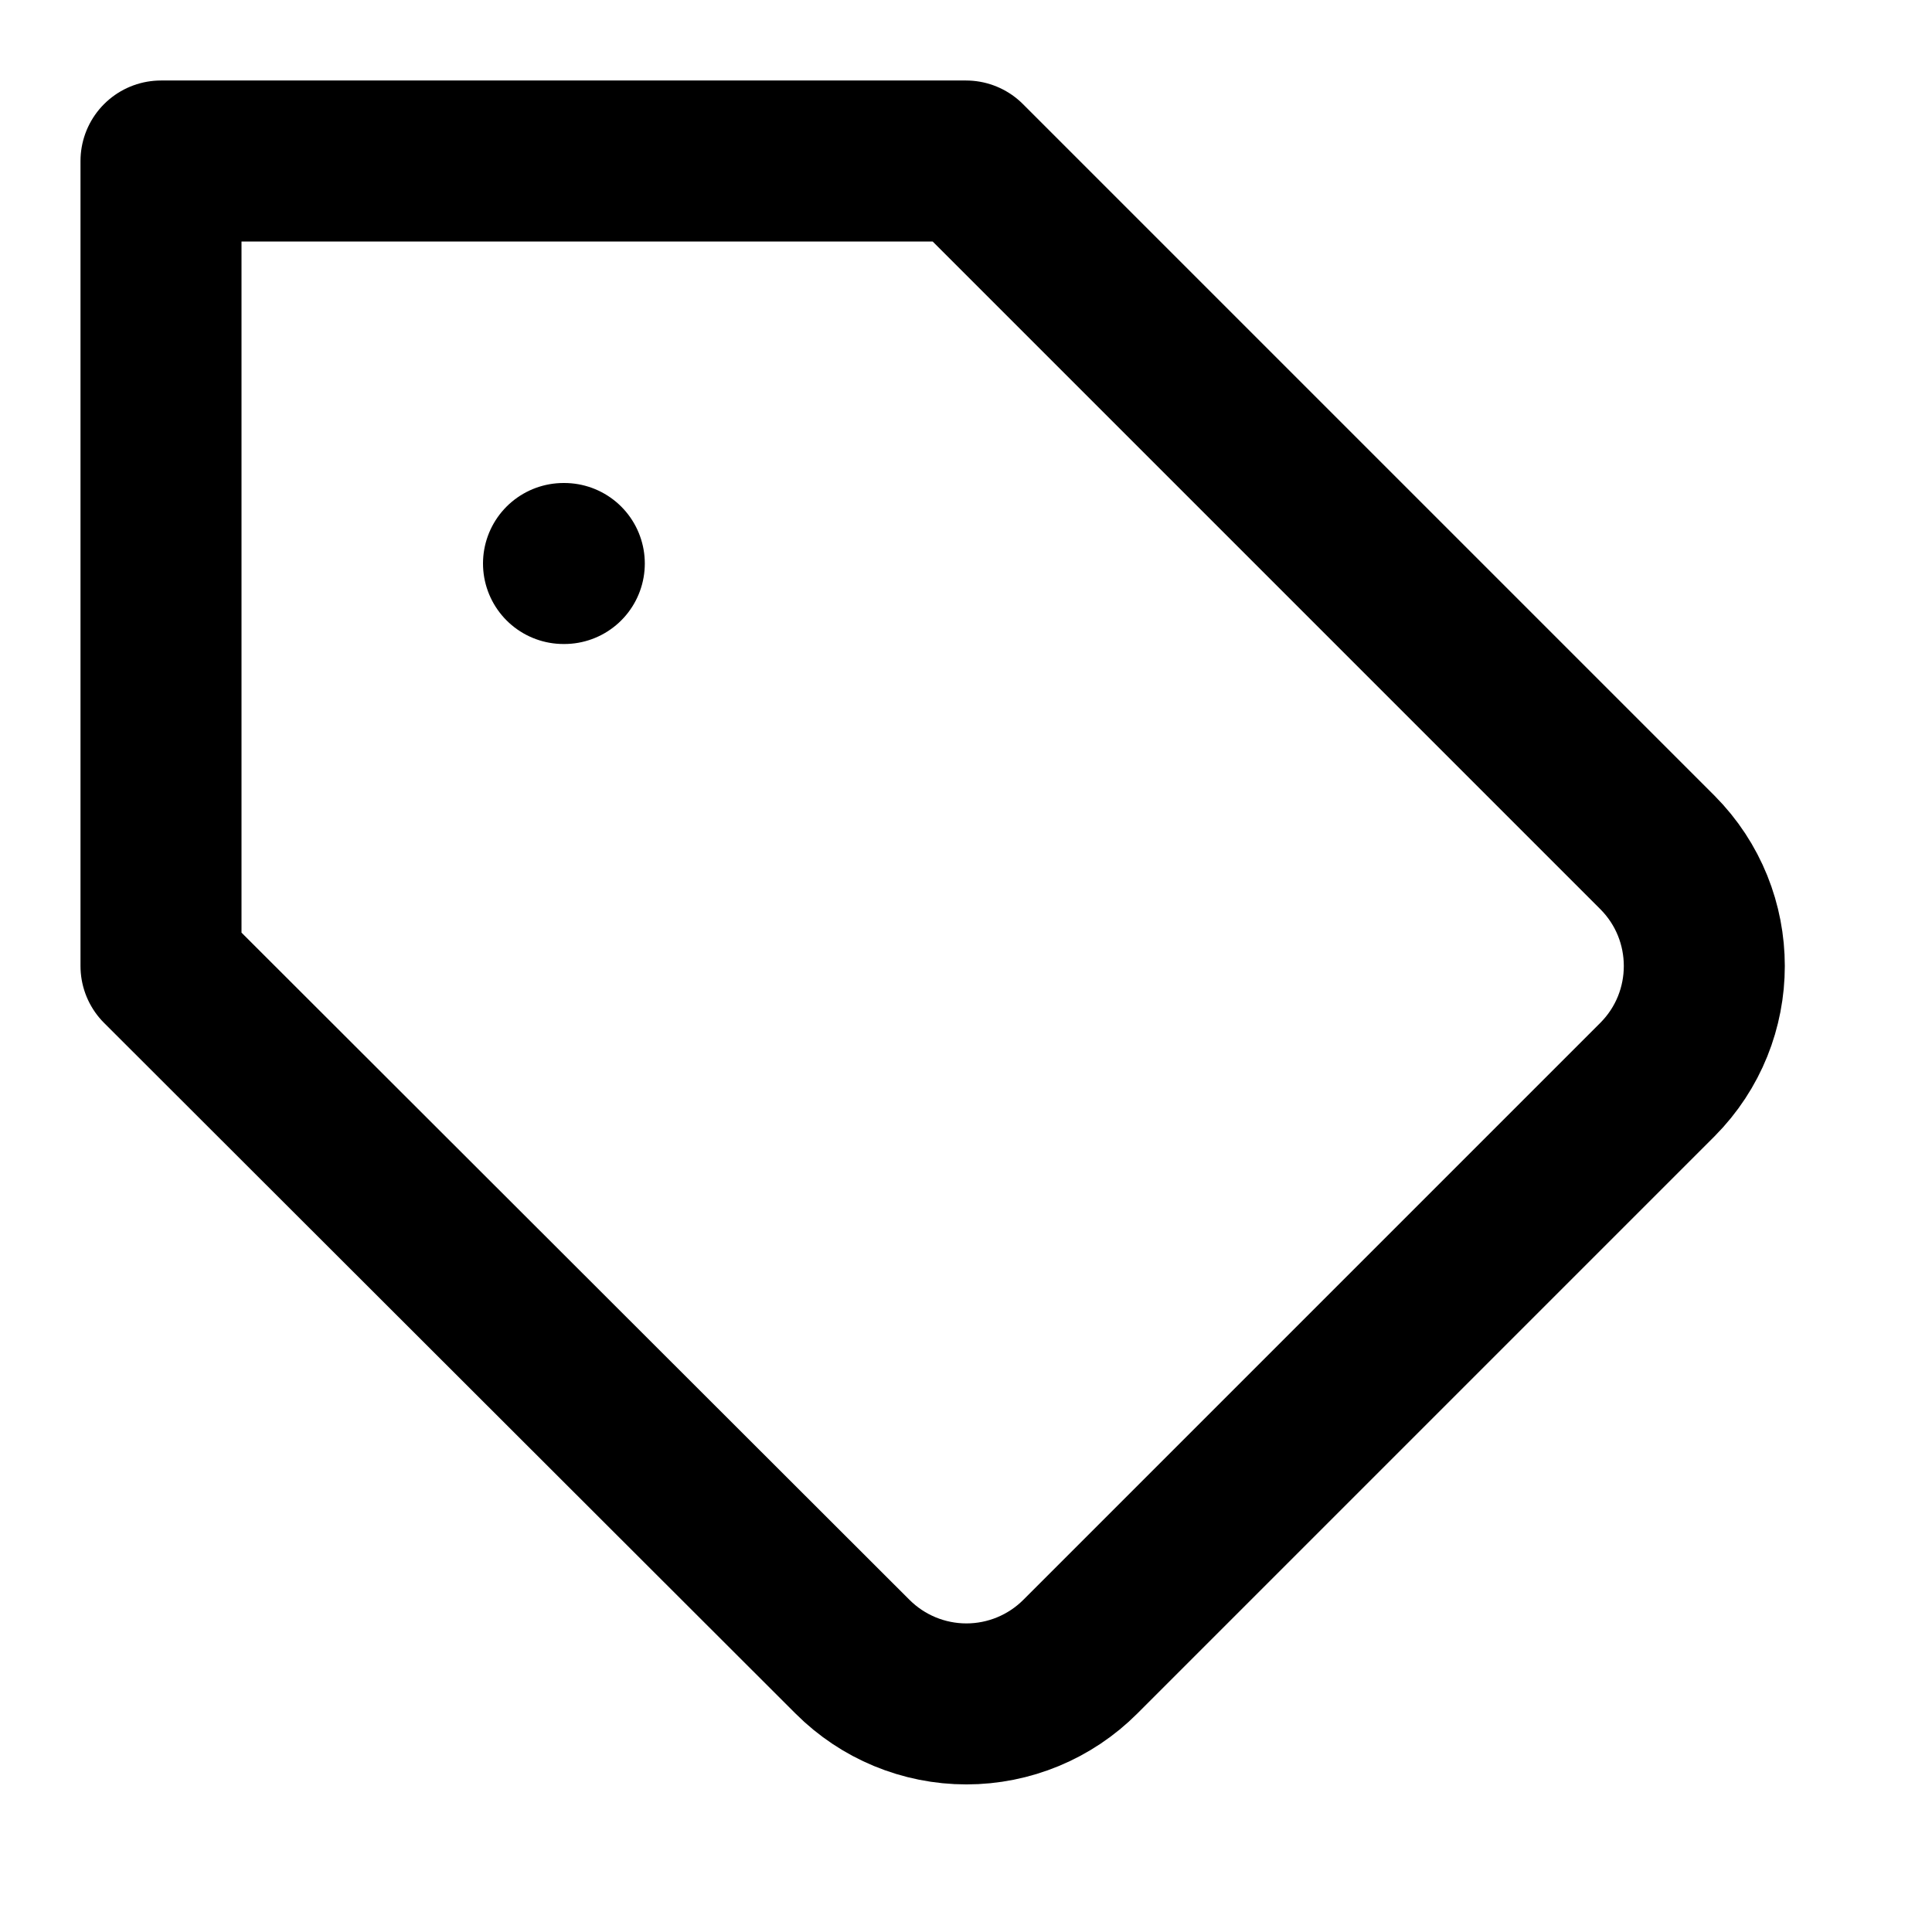
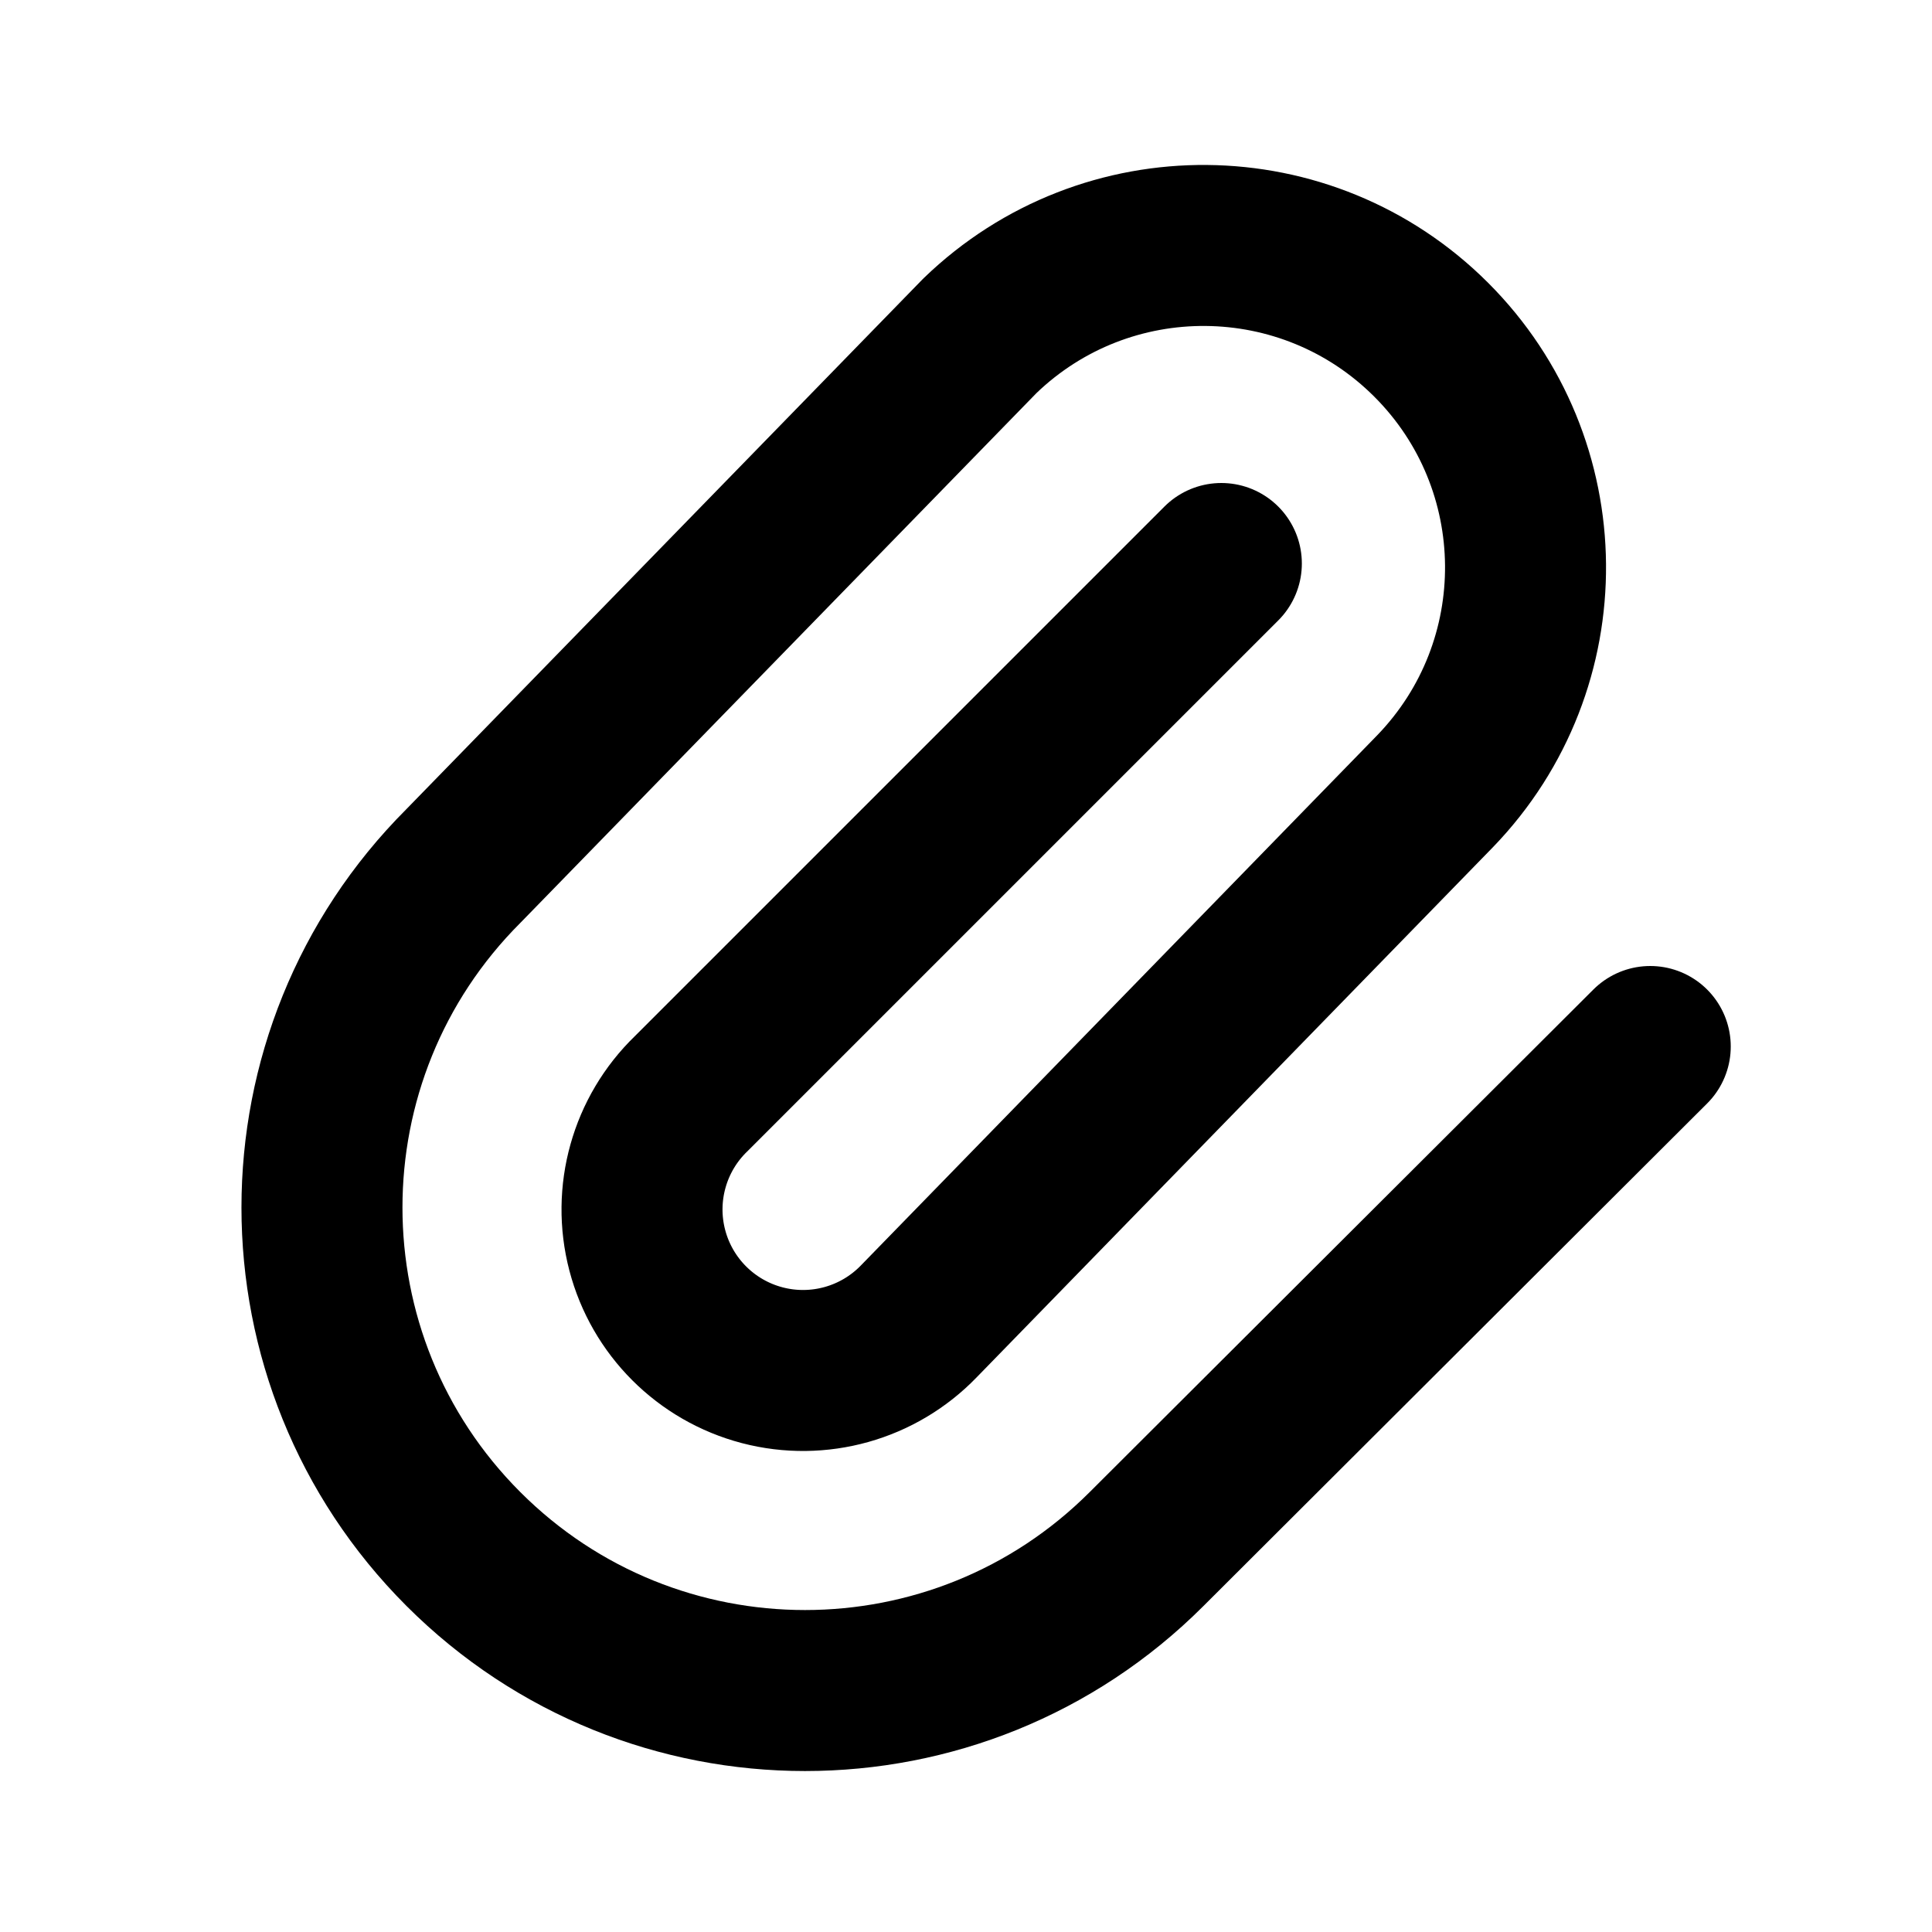
- <svg xmlns="http://www.w3.org/2000/svg" width="24" height="24" viewBox="0 0 24 24" fill="none" stroke="currentColor" stroke-width="2" stroke-linecap="round" stroke-linejoin="round" class="feather feather-tag">
-   <path d="M20.59 13.41l-7.17 7.17a2 2 0 0 1-2.83 0L2 12V2h10l8.59 8.59a2 2 0 0 1 0 2.82z" />
-   <line x1="7" y1="7" x2="7.01" y2="7" />
+ <svg xmlns="http://www.w3.org/2000/svg" fill="none" viewBox="0 0 24 24" stroke="currentColor">
+   <path stroke-linecap="round" stroke-linejoin="round" stroke-width="2" d="M15.172 7l-6.586 6.586a2 2 0 102.828 2.828l6.414-6.586a4 4 0 00-5.656-5.656l-6.415 6.585a6 6 0 108.486 8.486L20.5 13" />
</svg>
